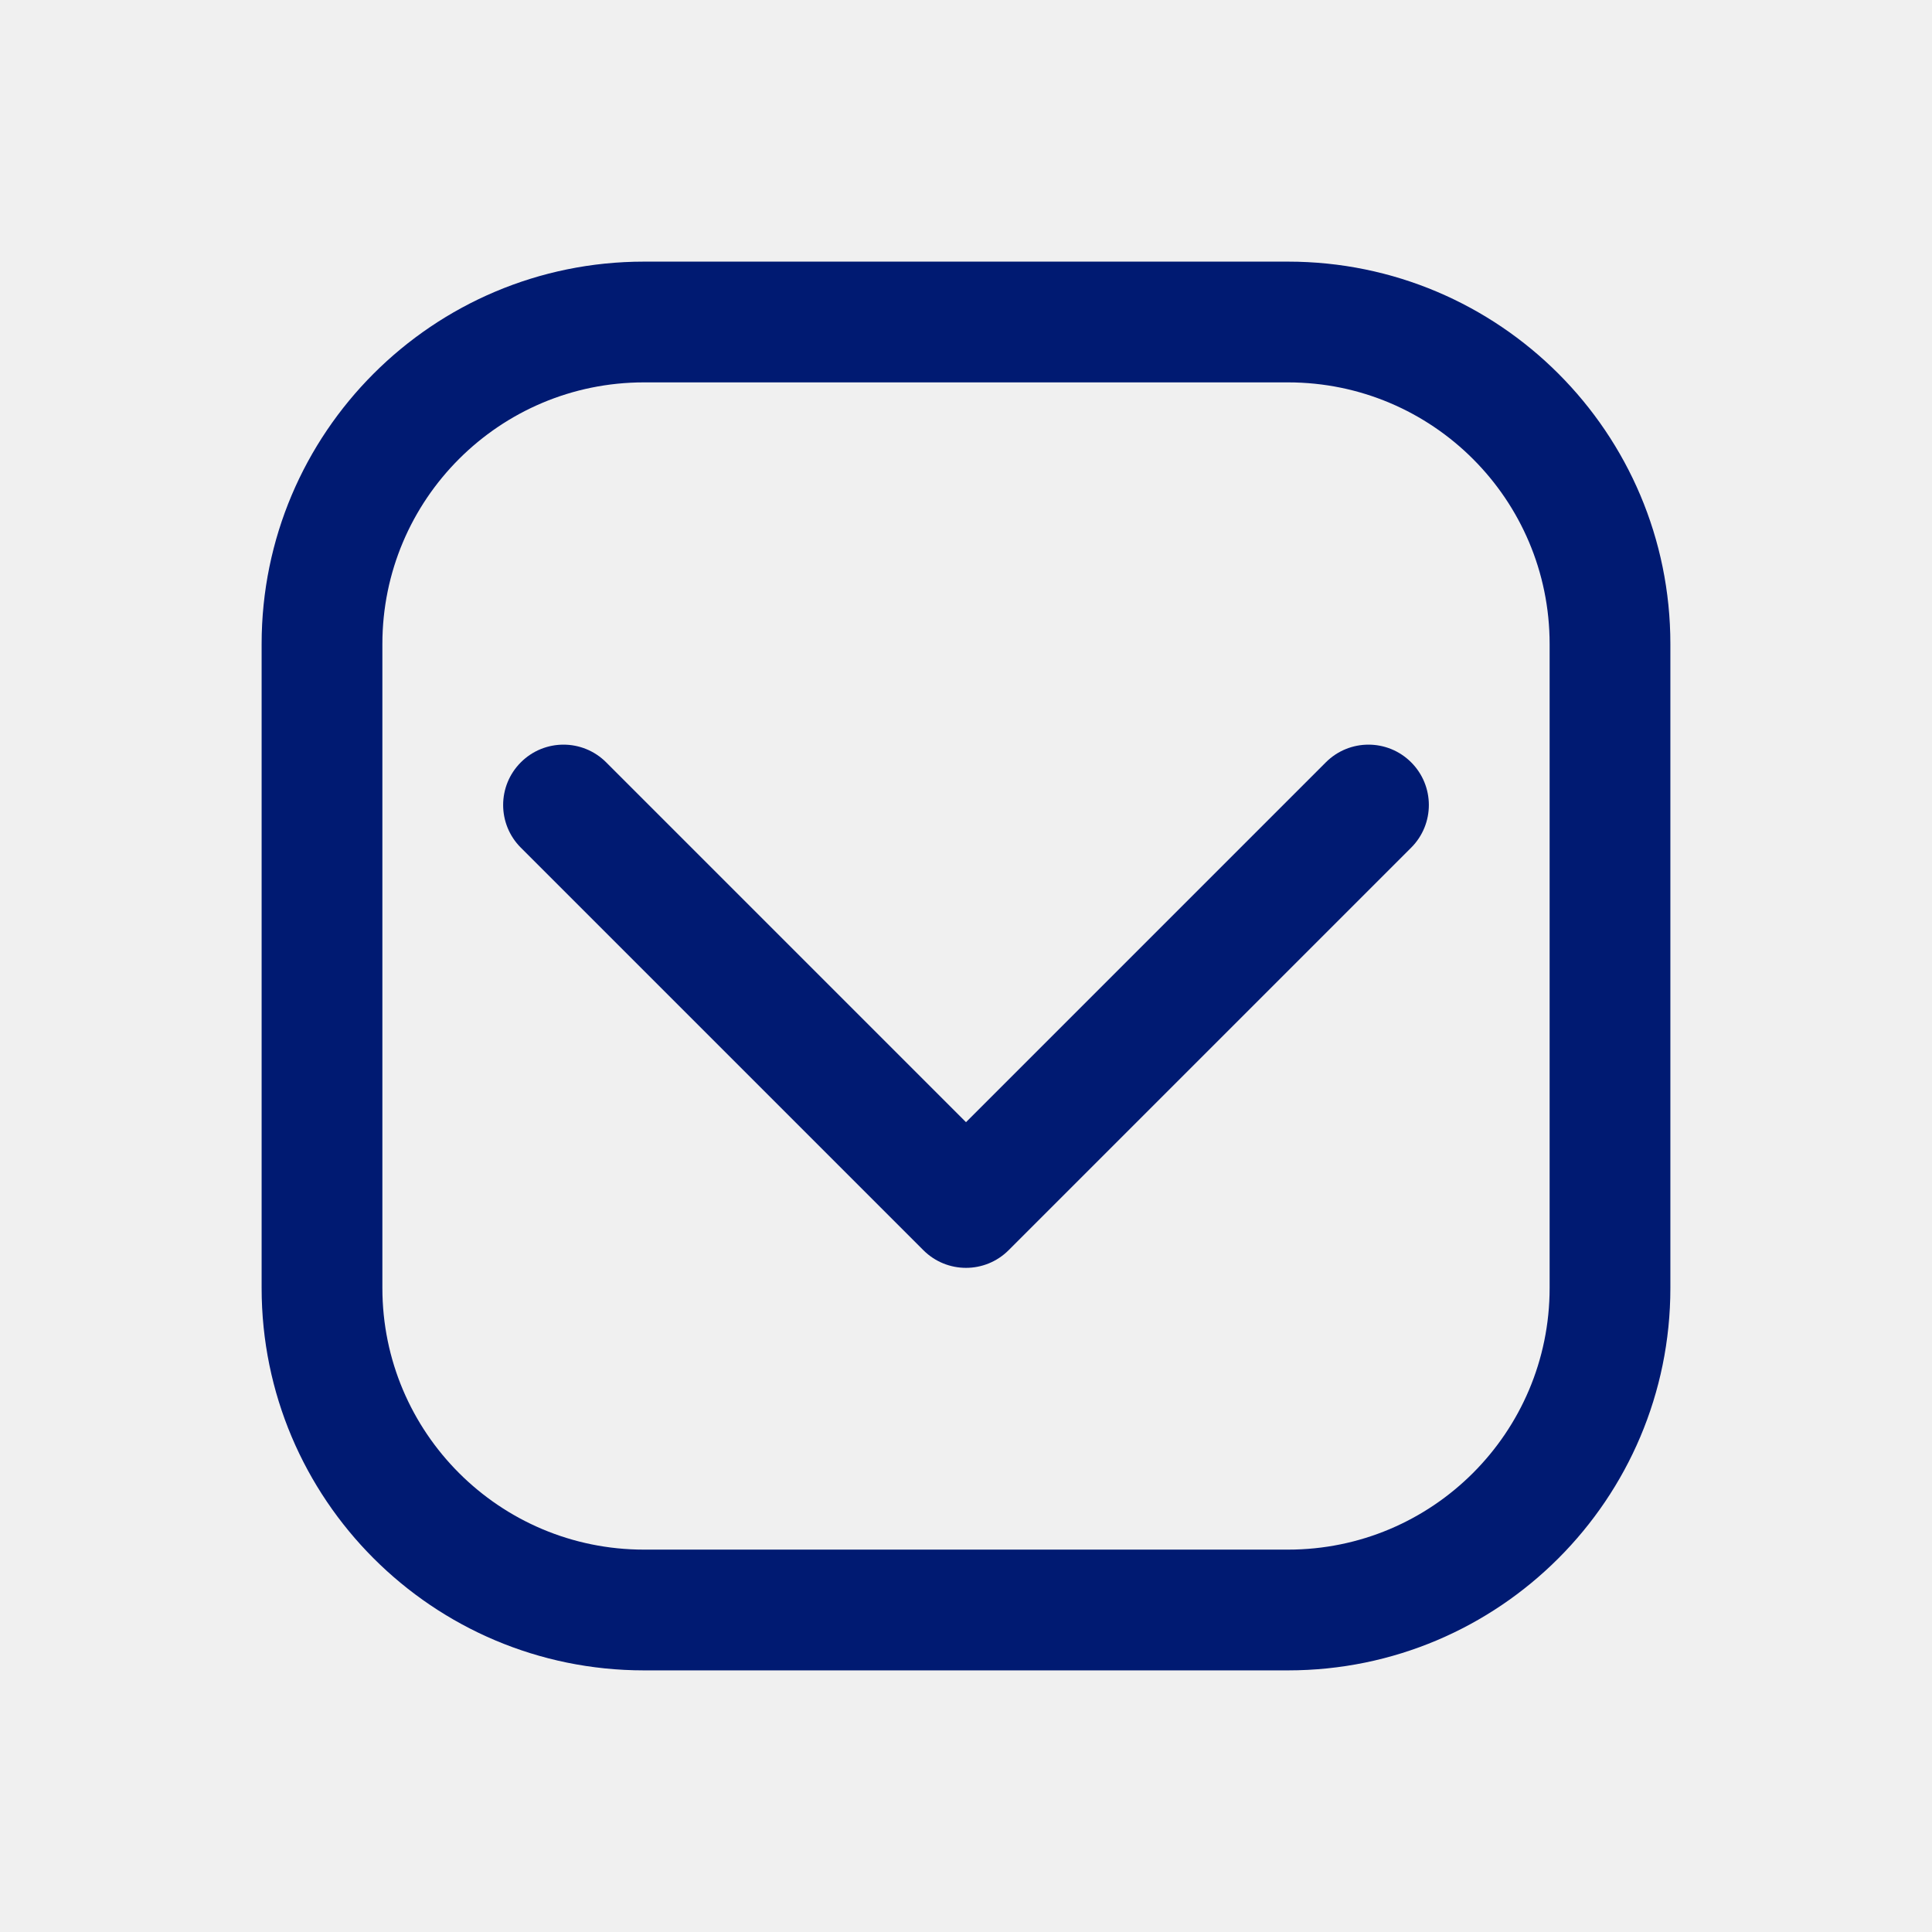
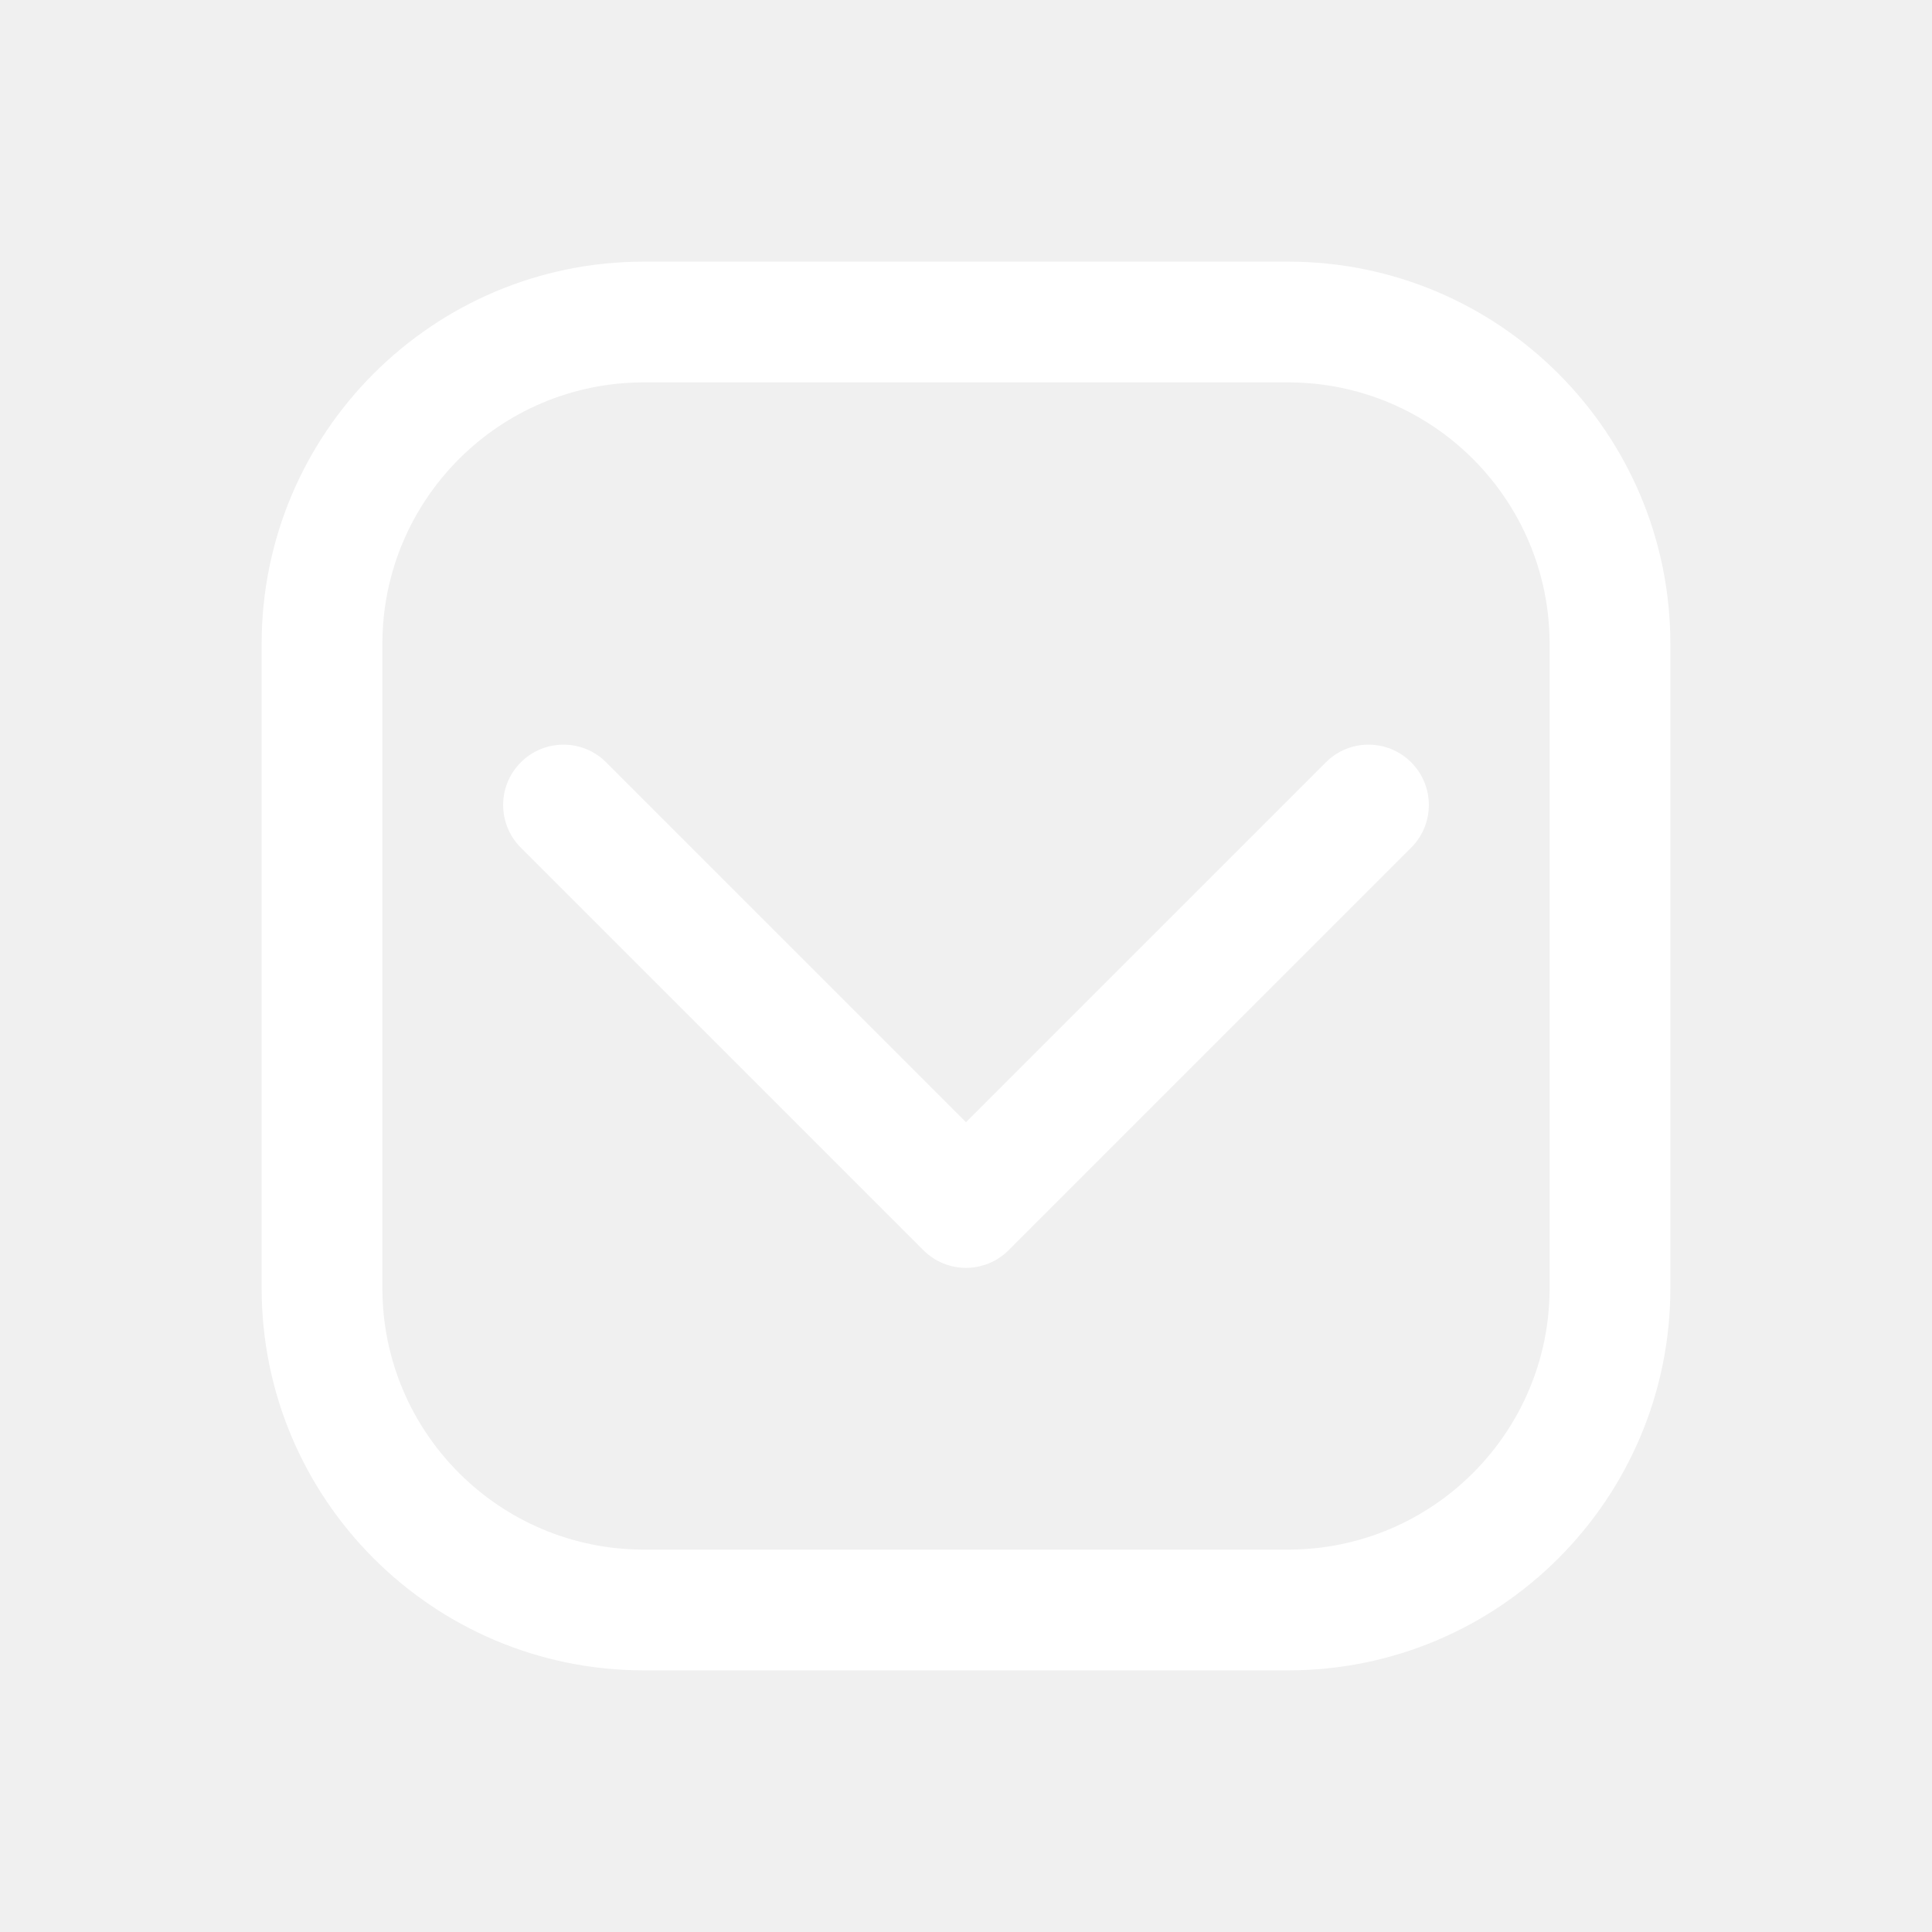
<svg xmlns="http://www.w3.org/2000/svg" width="800px" height="800px" viewBox="0 0 24 24" fill="none">
-   <path d="M7.53 9.47C7.237 9.177 6.763 9.177 6.47 9.47C6.177 9.763 6.177 10.237 6.47 10.53L7.53 9.47ZM12 15L11.47 15.53C11.763 15.823 12.237 15.823 12.53 15.53L12 15ZM17.53 10.53C17.823 10.237 17.823 9.763 17.53 9.47C17.237 9.177 16.763 9.177 16.47 9.47L17.53 10.53ZM6.47 10.53L11.47 15.53L12.53 14.47L7.53 9.47L6.47 10.53ZM12.53 15.53L17.53 10.53L16.47 9.47L11.47 14.47L12.53 15.53ZM8 4.75H16V3.25H8V4.75ZM19.25 8V16H20.75V8H19.25ZM16 19.25H8V20.75H16V19.25ZM4.75 16V8H3.25V16H4.75ZM8 19.25C6.205 19.25 4.75 17.795 4.75 16H3.25C3.25 18.623 5.377 20.75 8 20.75V19.25ZM19.25 16C19.25 17.795 17.795 19.25 16 19.25V20.75C18.623 20.75 20.75 18.623 20.75 16H19.25ZM16 4.75C17.795 4.75 19.25 6.205 19.25 8H20.75C20.75 5.377 18.623 3.25 16 3.25V4.75ZM8 3.25C5.377 3.25 3.25 5.377 3.25 8H4.75C4.75 6.205 6.205 4.75 8 4.75V3.25Z" fill="#001A72" />
+   <path d="M7.53 9.47C7.237 9.177 6.763 9.177 6.47 9.47C6.177 9.763 6.177 10.237 6.47 10.53L7.53 9.47ZM12 15L11.47 15.53C11.763 15.823 12.237 15.823 12.53 15.53L12 15ZM17.53 10.53C17.823 10.237 17.823 9.763 17.53 9.47C17.237 9.177 16.763 9.177 16.47 9.47L17.53 10.53ZM6.47 10.53L11.47 15.53L12.53 14.47L7.53 9.47L6.47 10.53ZM12.53 15.53L17.53 10.53L16.47 9.47L11.47 14.47L12.53 15.53ZM8 4.75H16V3.25H8V4.75ZM19.25 8V16H20.75V8H19.25ZM16 19.25H8V20.75H16V19.25ZM4.75 16V8H3.25V16H4.75ZM8 19.25C6.205 19.25 4.75 17.795 4.75 16H3.25C3.25 18.623 5.377 20.75 8 20.75V19.25ZM19.25 16C19.25 17.795 17.795 19.25 16 19.25V20.75C18.623 20.75 20.75 18.623 20.75 16H19.25ZM16 4.75C17.795 4.75 19.25 6.205 19.25 8H20.75C20.75 5.377 18.623 3.25 16 3.25V4.75ZM8 3.25C5.377 3.25 3.25 5.377 3.25 8H4.75C4.75 6.205 6.205 4.75 8 4.75V3.25Z" fill="#FFFFFF" />
</svg>
